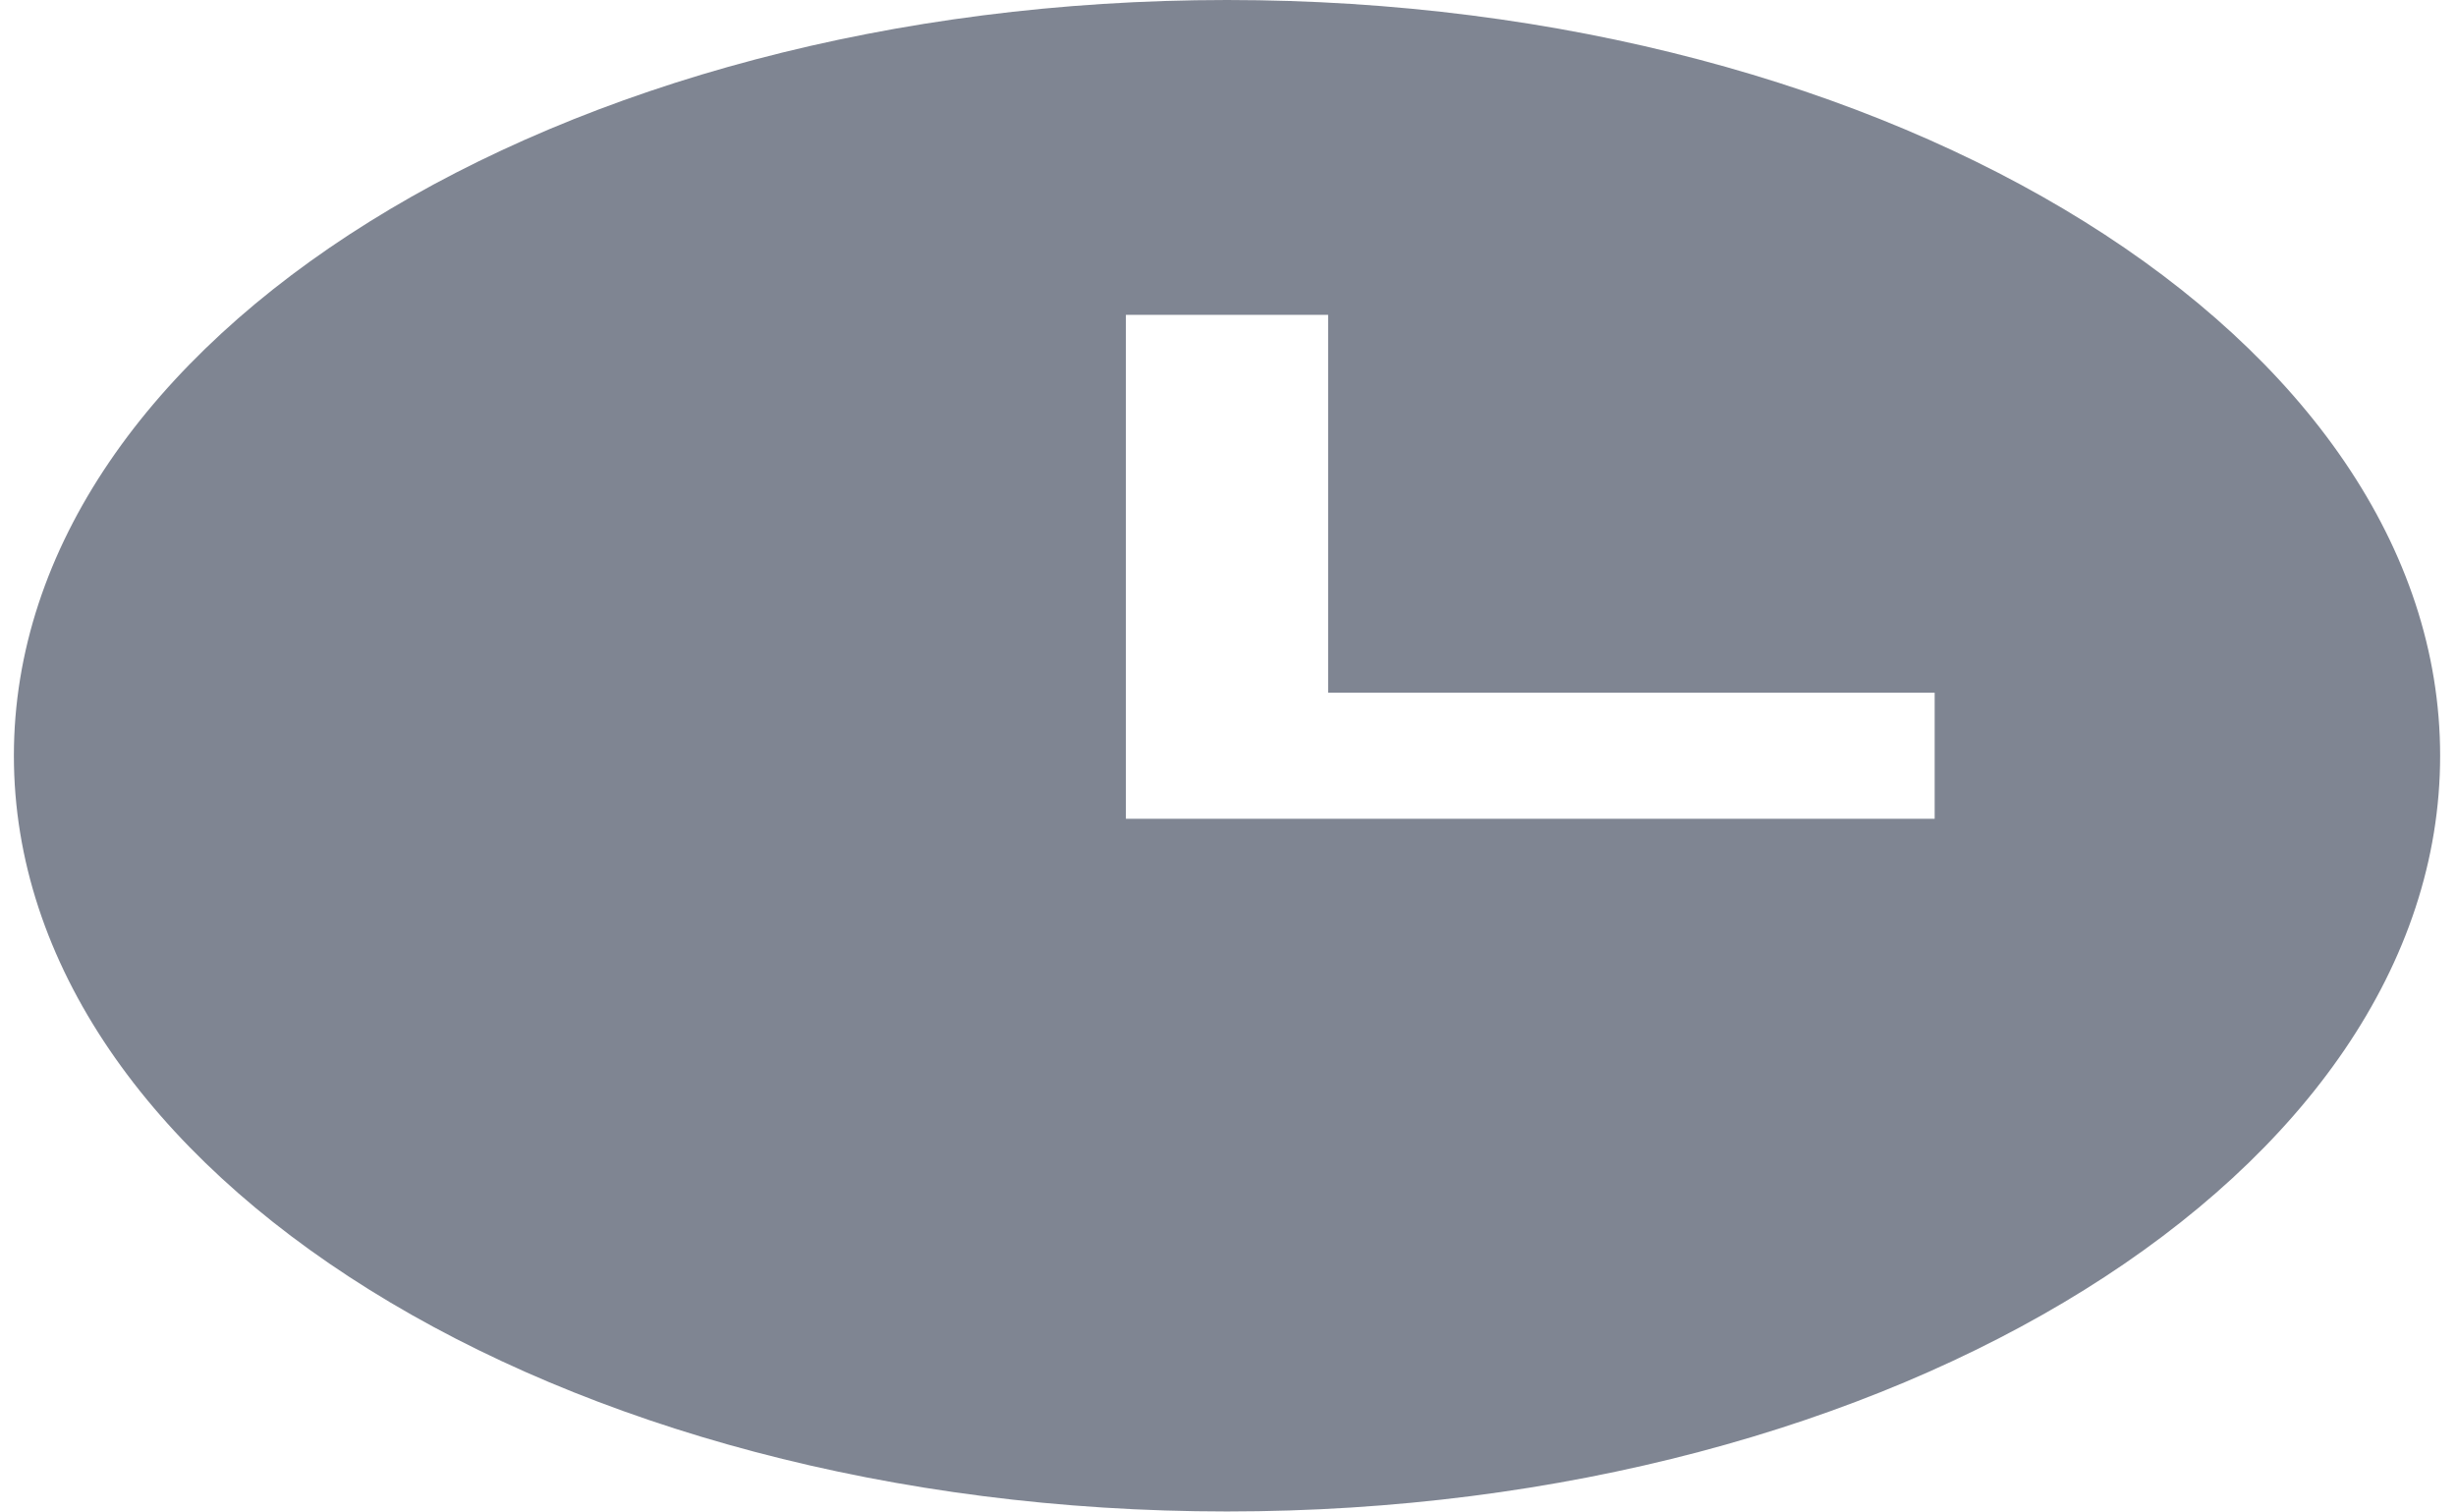
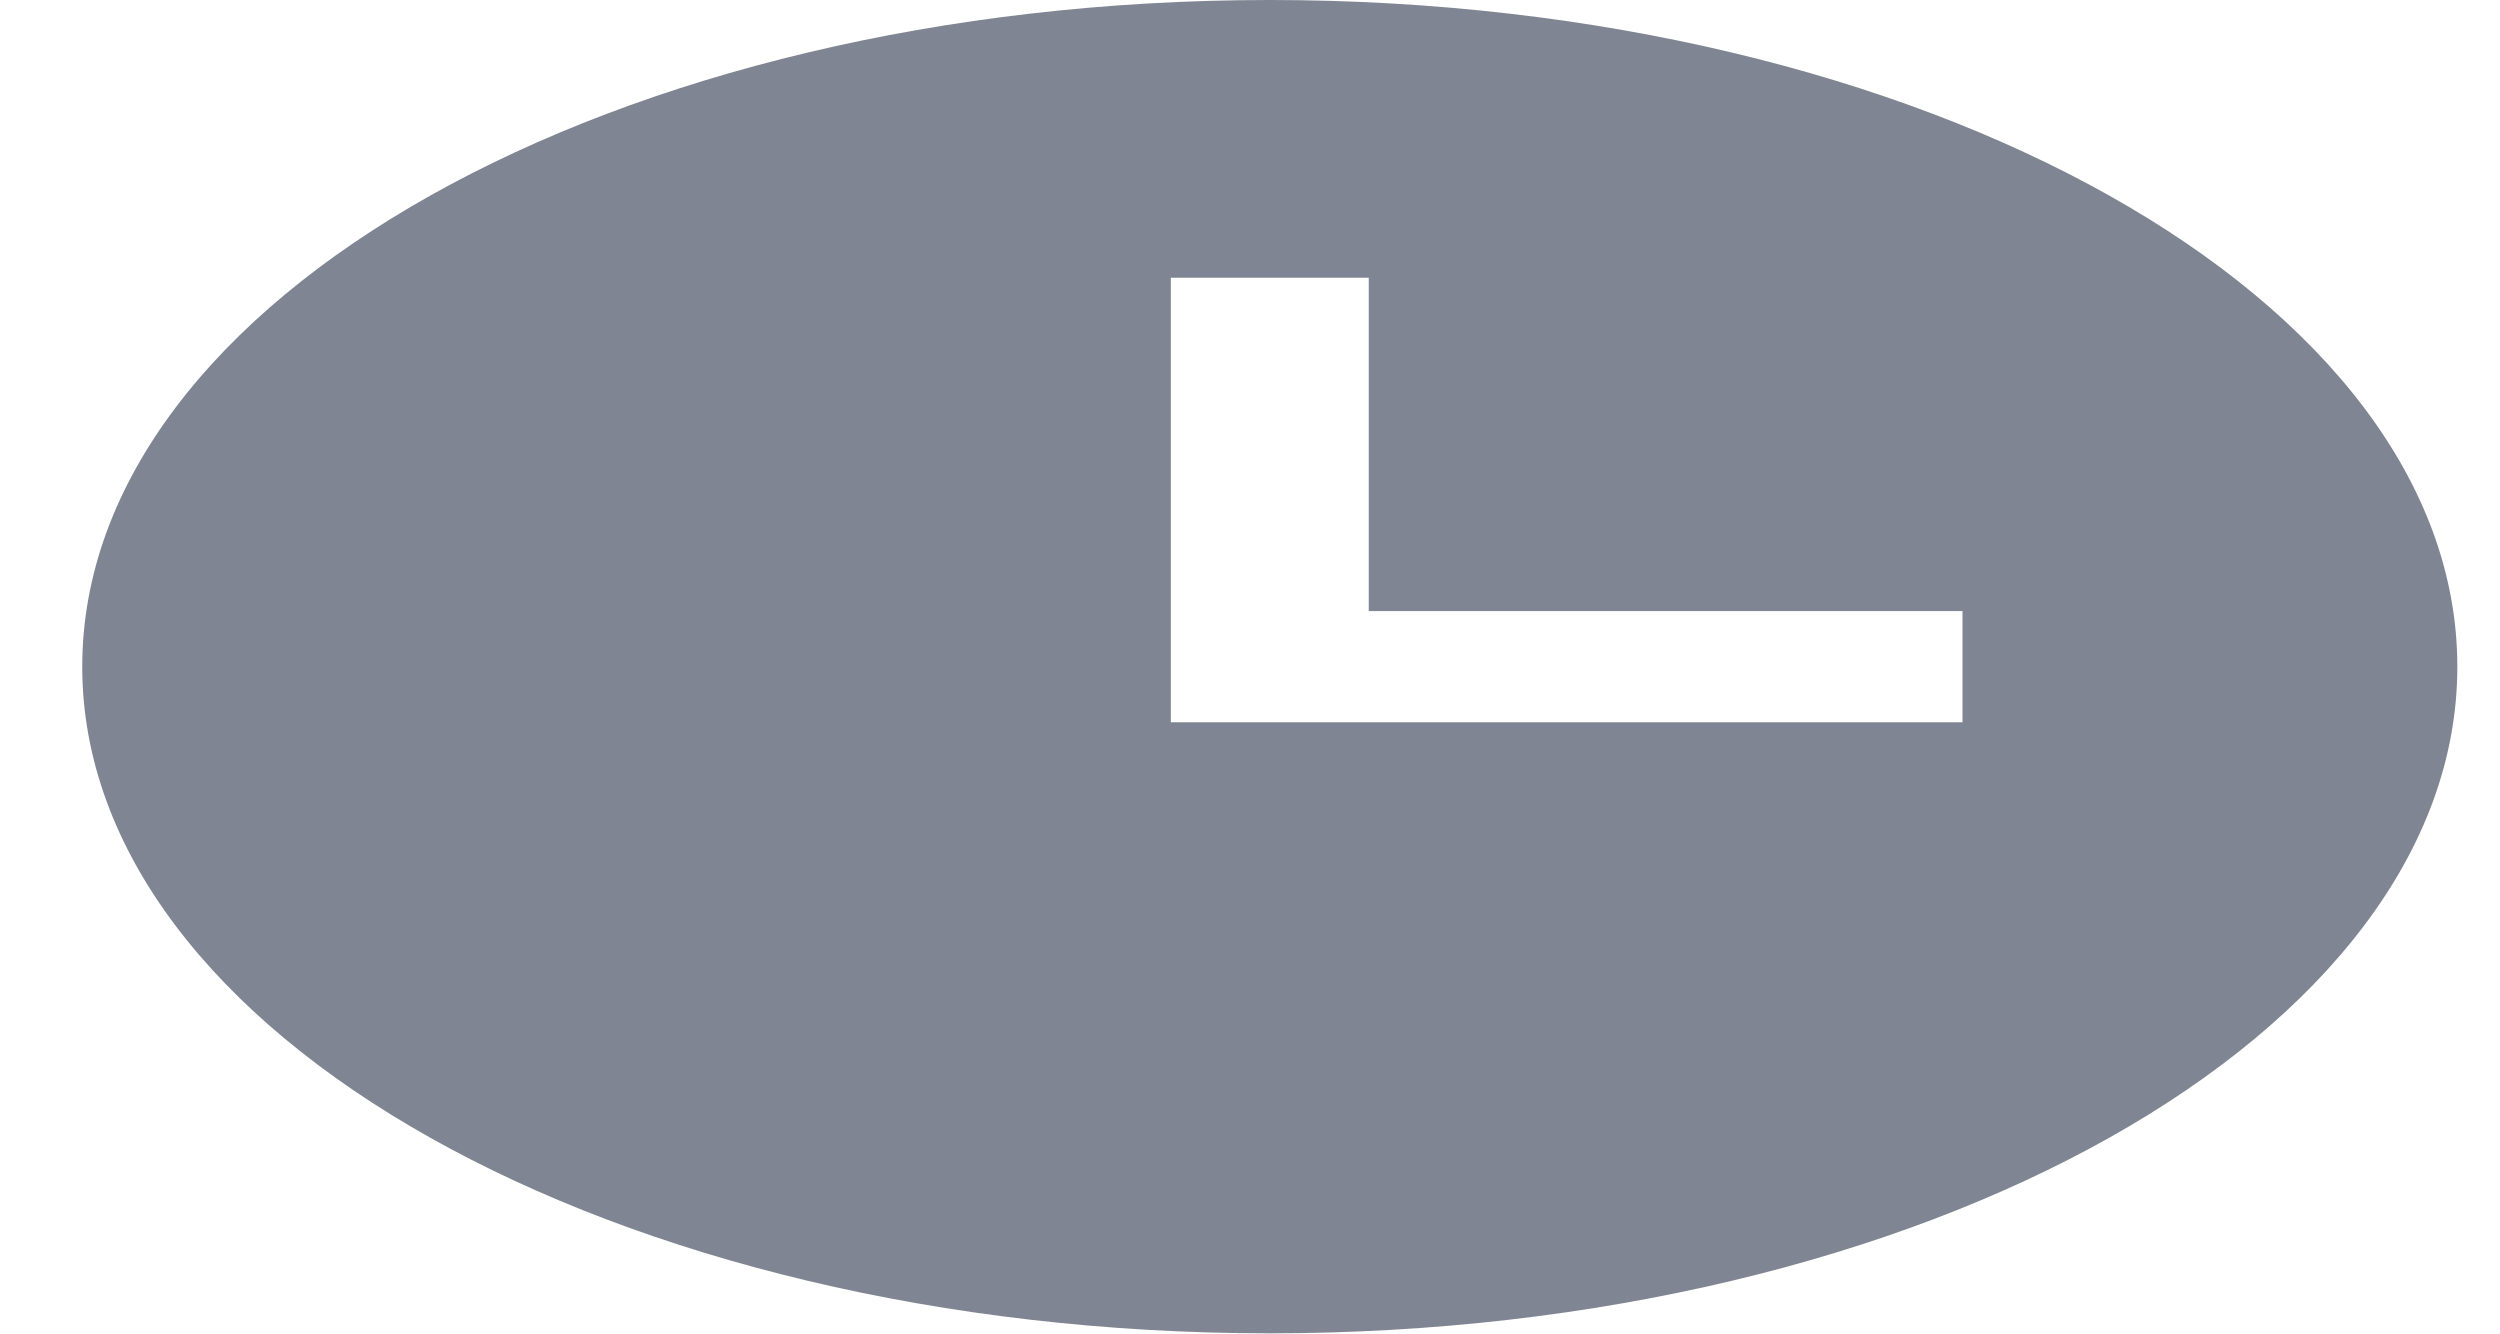
- <svg xmlns="http://www.w3.org/2000/svg" width="26" height="16" viewBox="0 0 26 16" fill="none">
-   <path fill-rule="evenodd" clip-rule="evenodd" d="M12.989 0C5.908 0 0.147 3.589 0.147 8C0.147 12.411 5.908 16 12.989 16C20.071 16 25.832 12.411 25.832 8C25.832 3.589 20.071 0 12.989 0ZM20.481 8.667H11.919V3.333H14.06V7.333H20.481V8.667Z" fill="#7F8592" />
+ <svg xmlns="http://www.w3.org/2000/svg" width="30" height="16" viewBox="0 0 30 16" fill="none">
+   <path fill-rule="evenodd" clip-rule="evenodd" d="M15.237 0C7.379 0 0.987 3.589 0.987 8C0.987 12.411 7.379 16 15.237 16C23.095 16 29.488 12.411 29.488 8C29.488 3.589 23.095 0 15.237 0ZM23.55 8.667H14.05V3.333H16.425V7.333H23.55V8.667Z" fill="#7F8592" />
</svg>
